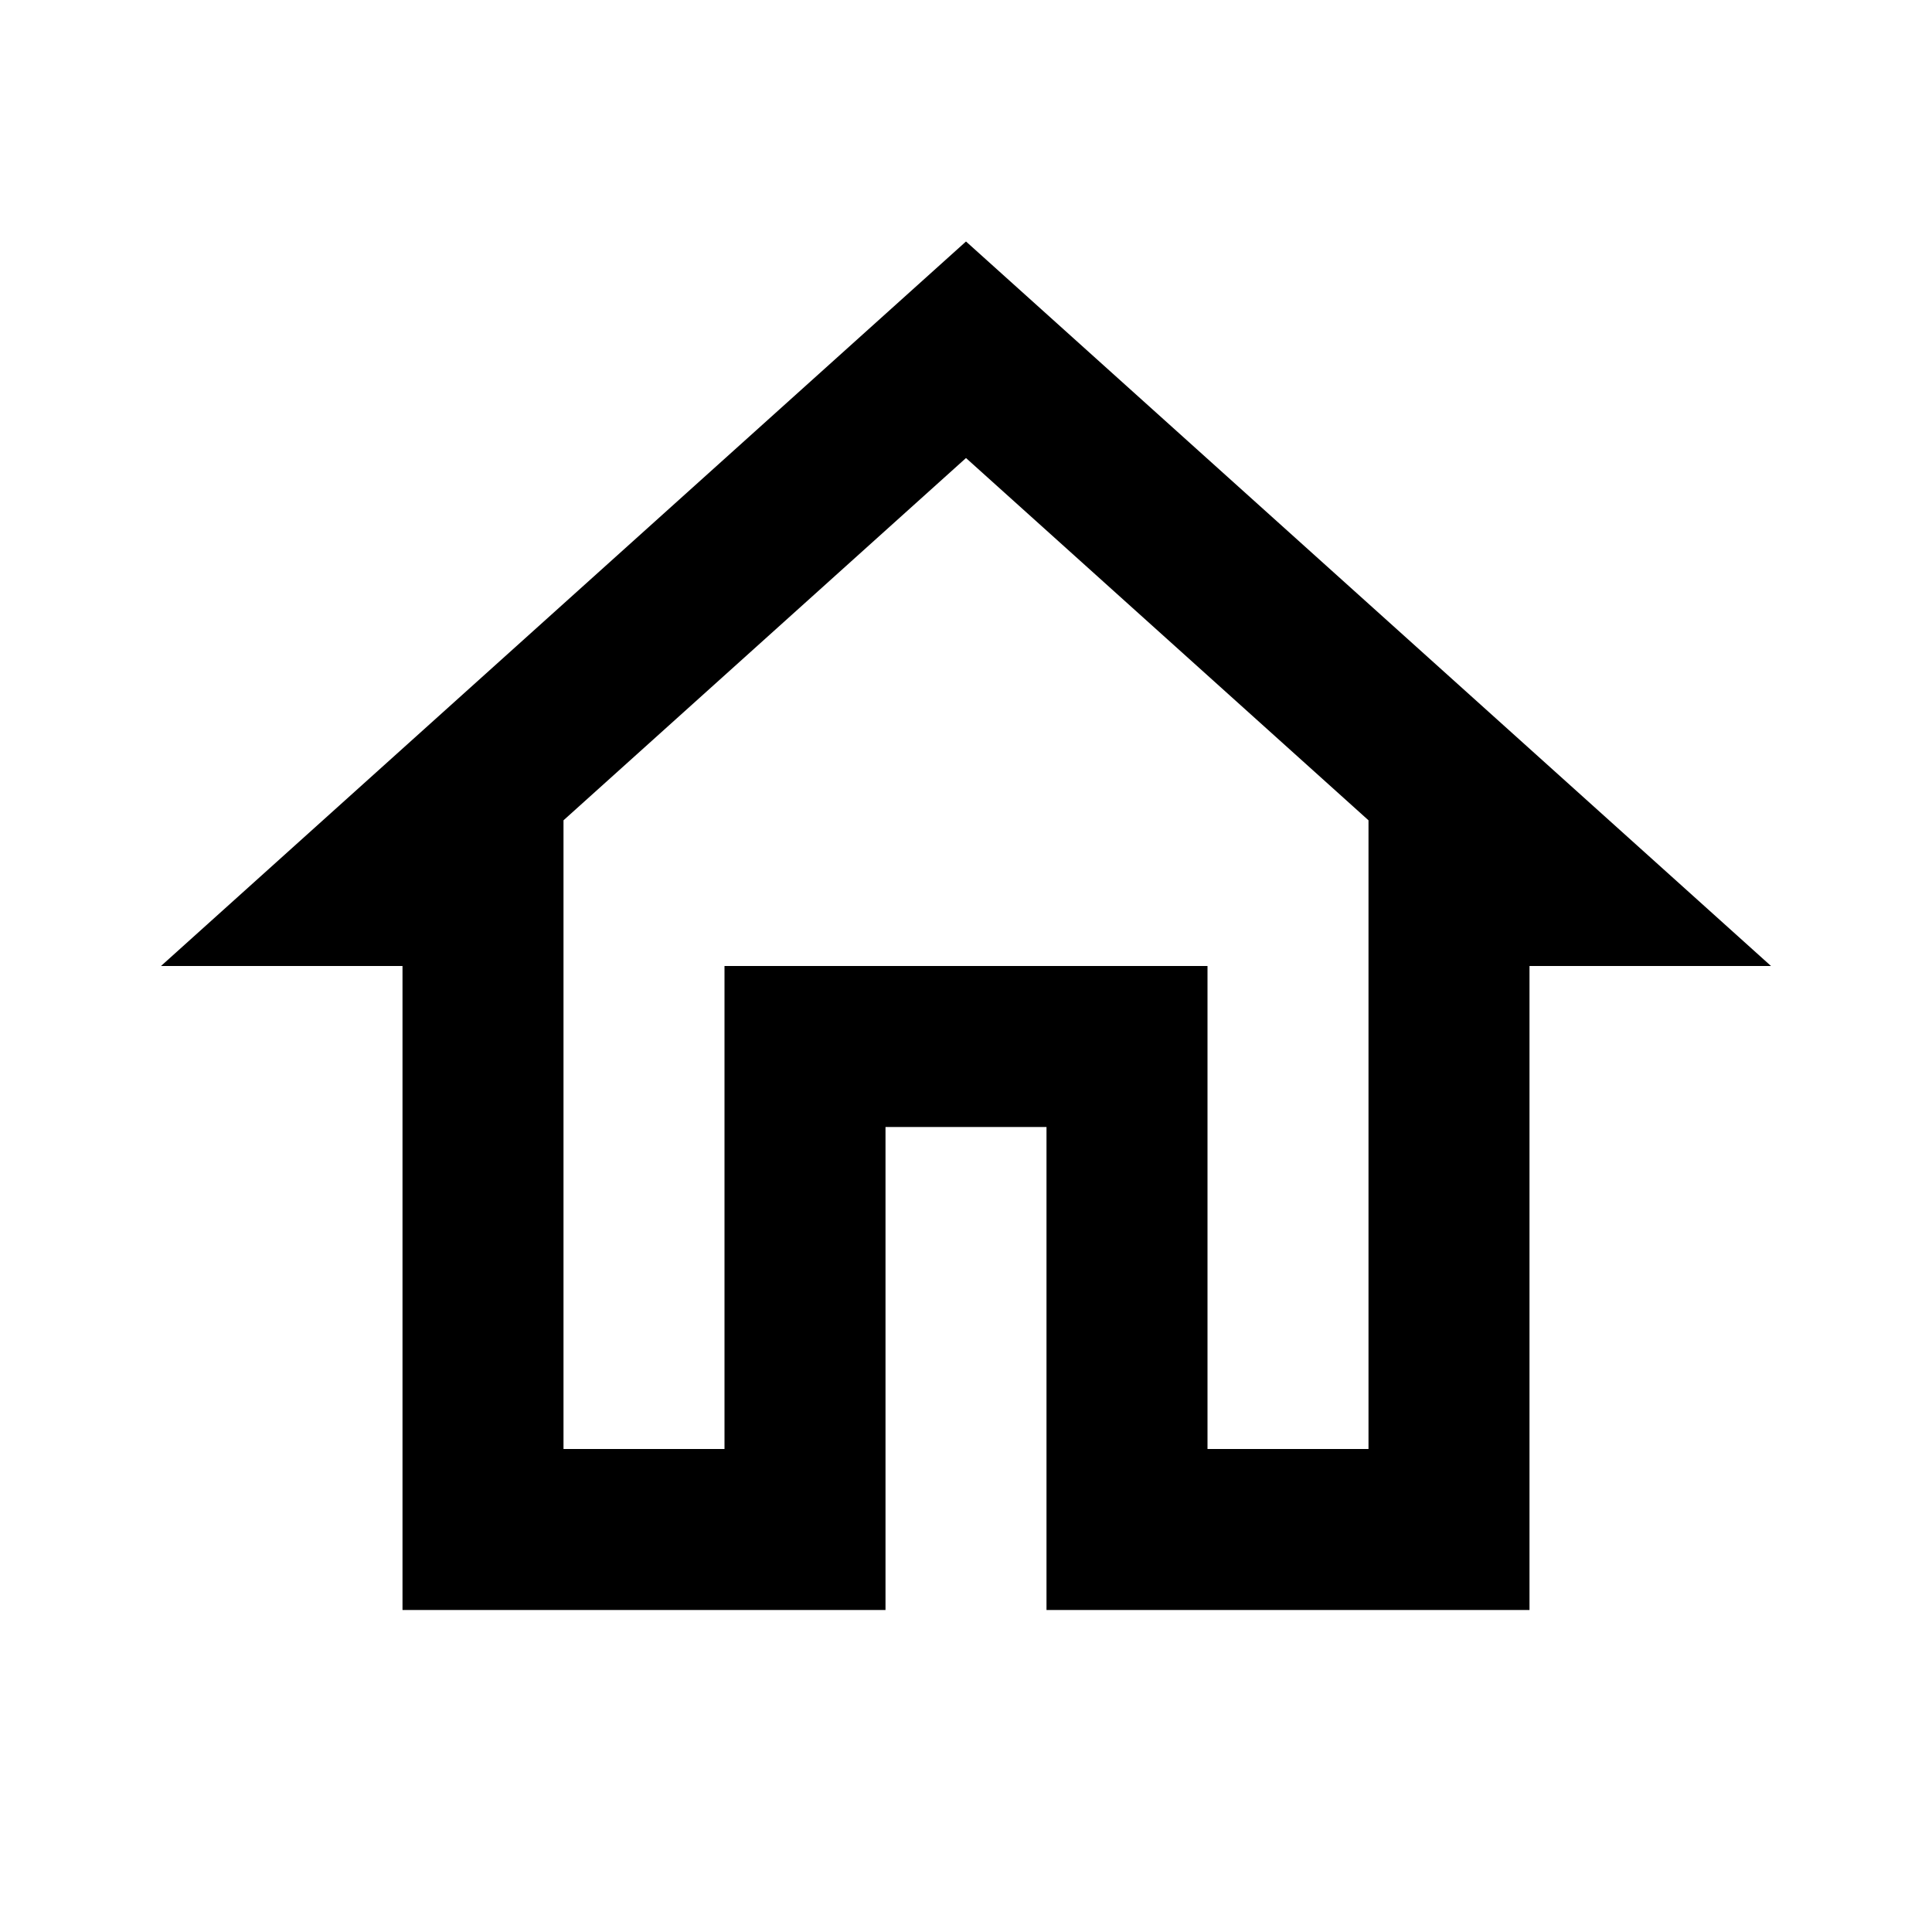
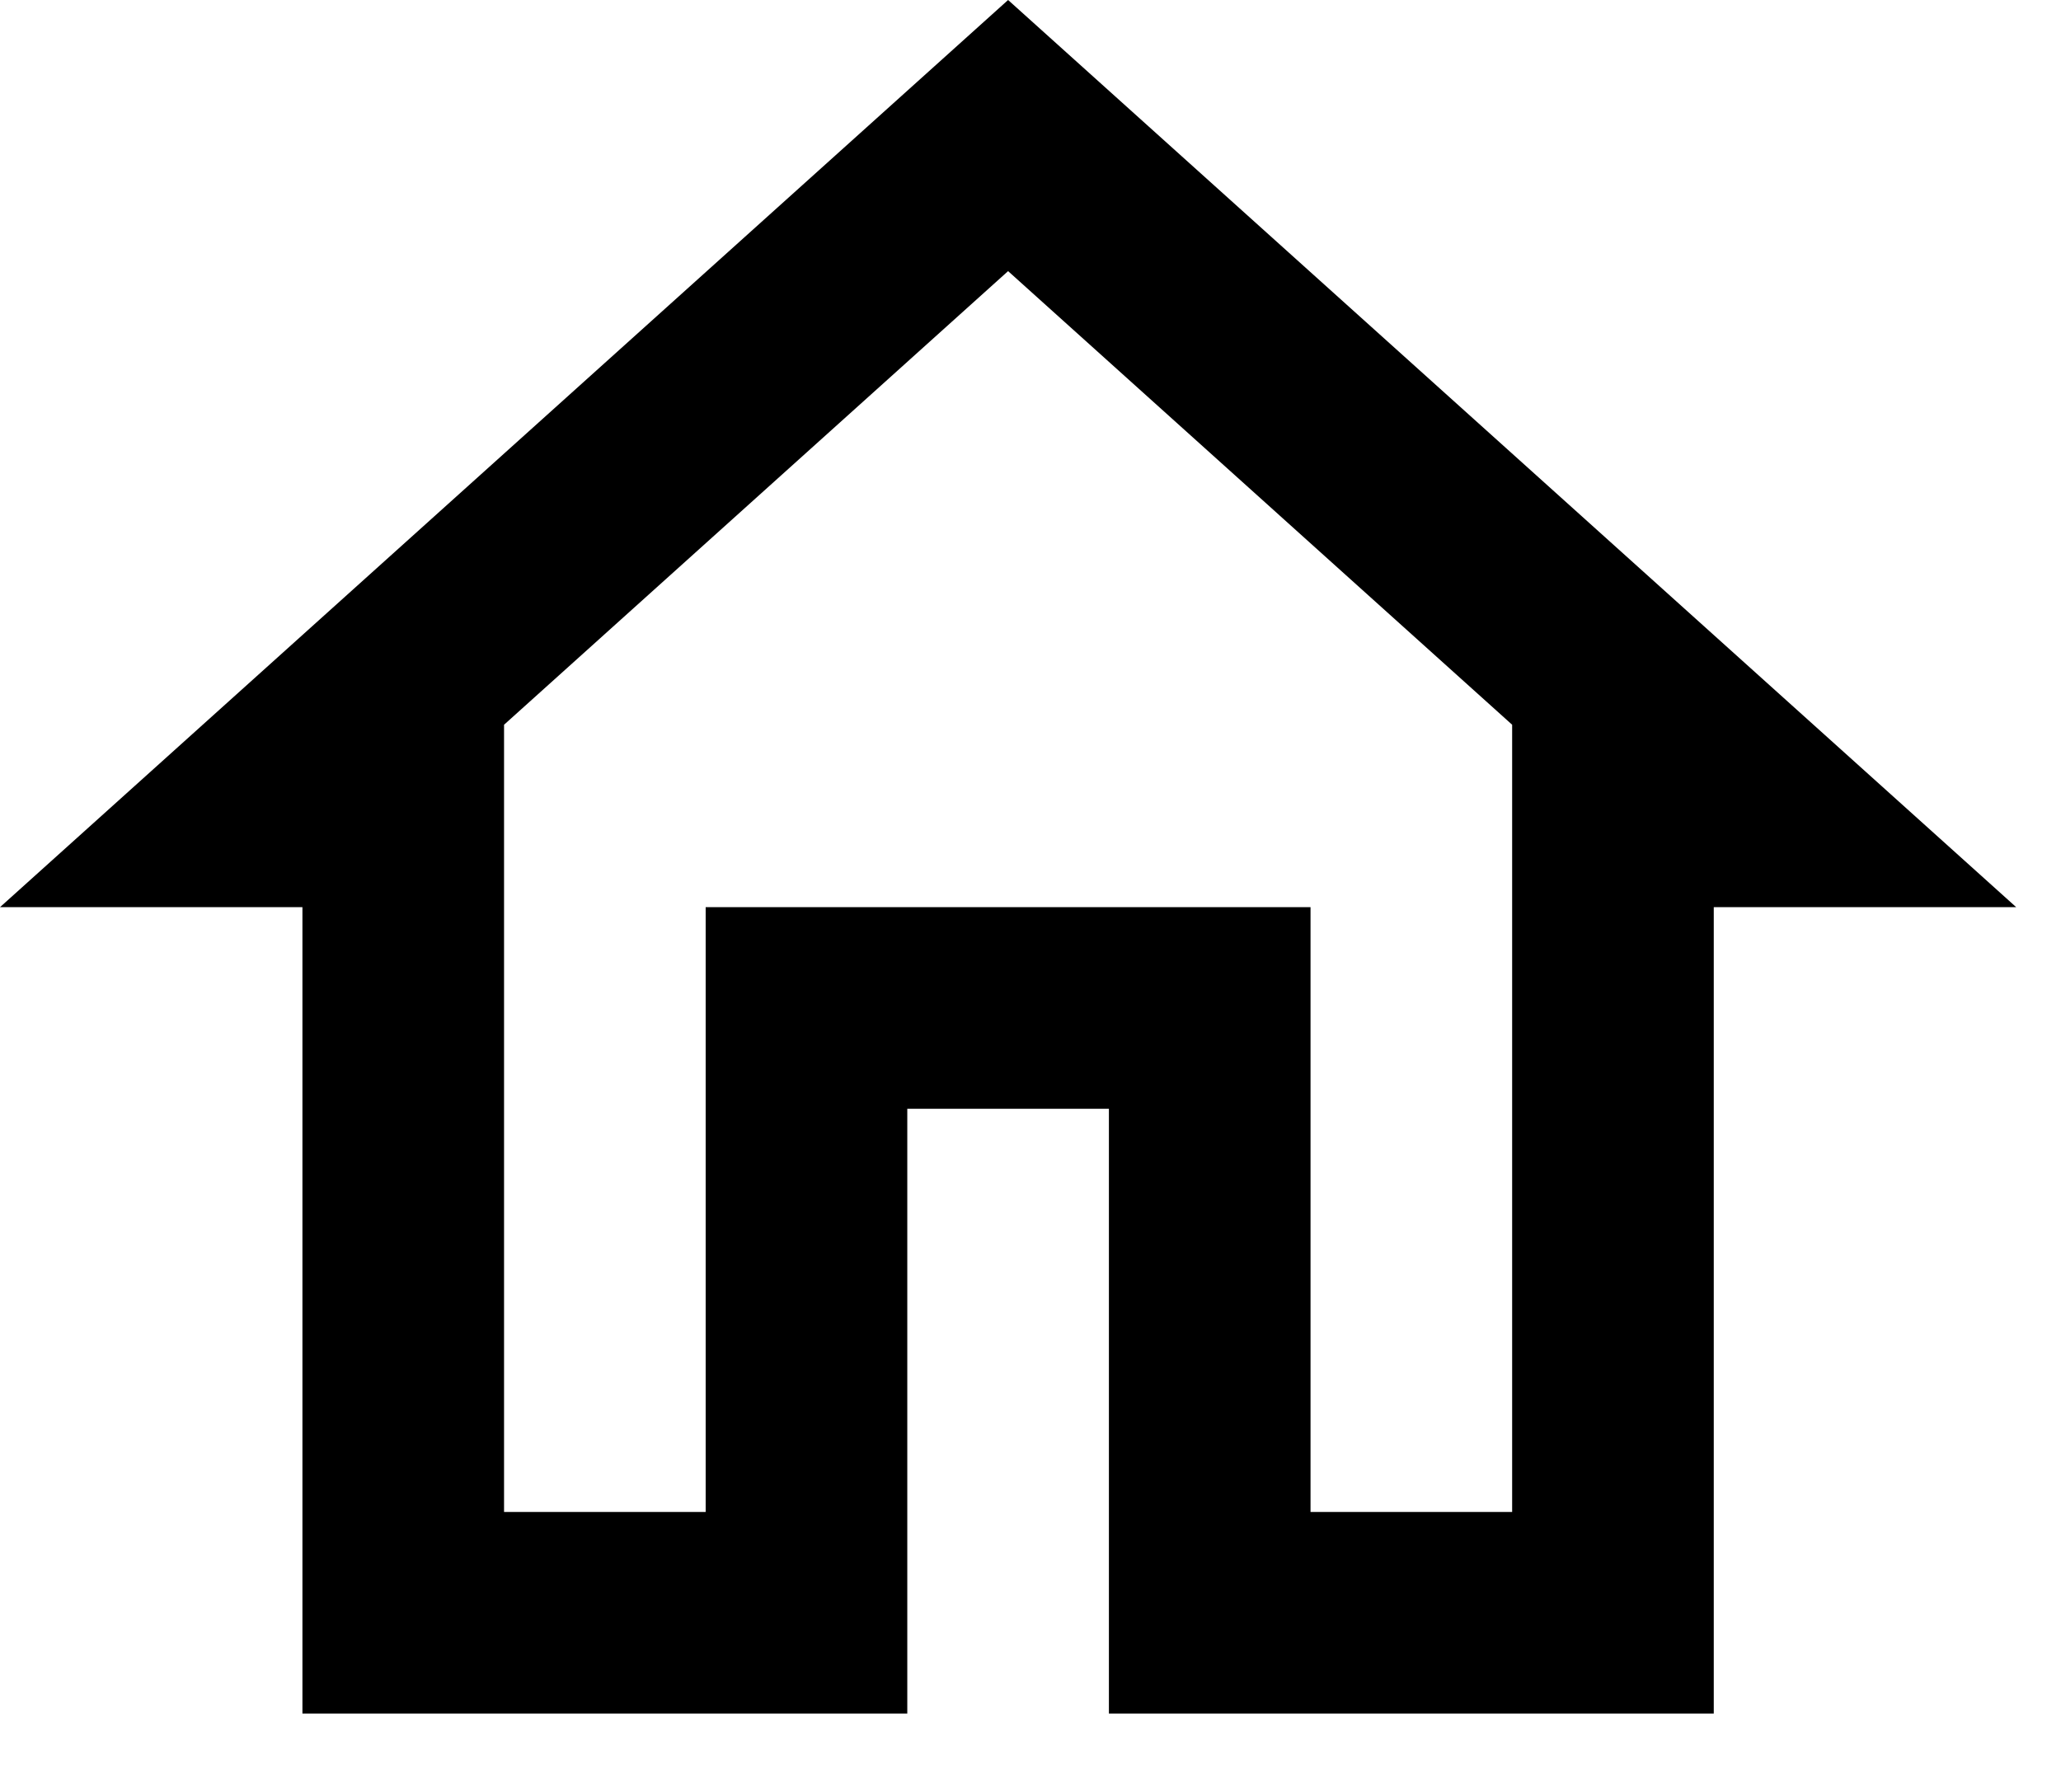
- <svg xmlns="http://www.w3.org/2000/svg" width="27" height="27" viewBox="0 0 27 27" fill="none">
-   <path d="M13.5 6.401L19.125 11.464V20.25H16.875V13.5H10.125V20.25H7.875V11.464L13.5 6.401ZM13.5 3.375L2.25 13.5H5.625V22.5H12.375V15.75H14.625V22.5H21.375V13.5H24.75" fill="black" />
+ <svg xmlns="http://www.w3.org/2000/svg" width="23" height="20" viewBox="0 0 23 20" fill="none">
+   <path d="M11.25 3.026L16.875 8.089V16.875H14.625V10.125H7.875V16.875H5.625V8.089L11.25 3.026ZM11.25 0L0 10.125H3.375V19.125H10.125V12.375H12.375V19.125H19.125V10.125H22.5" fill="black" />
</svg>
